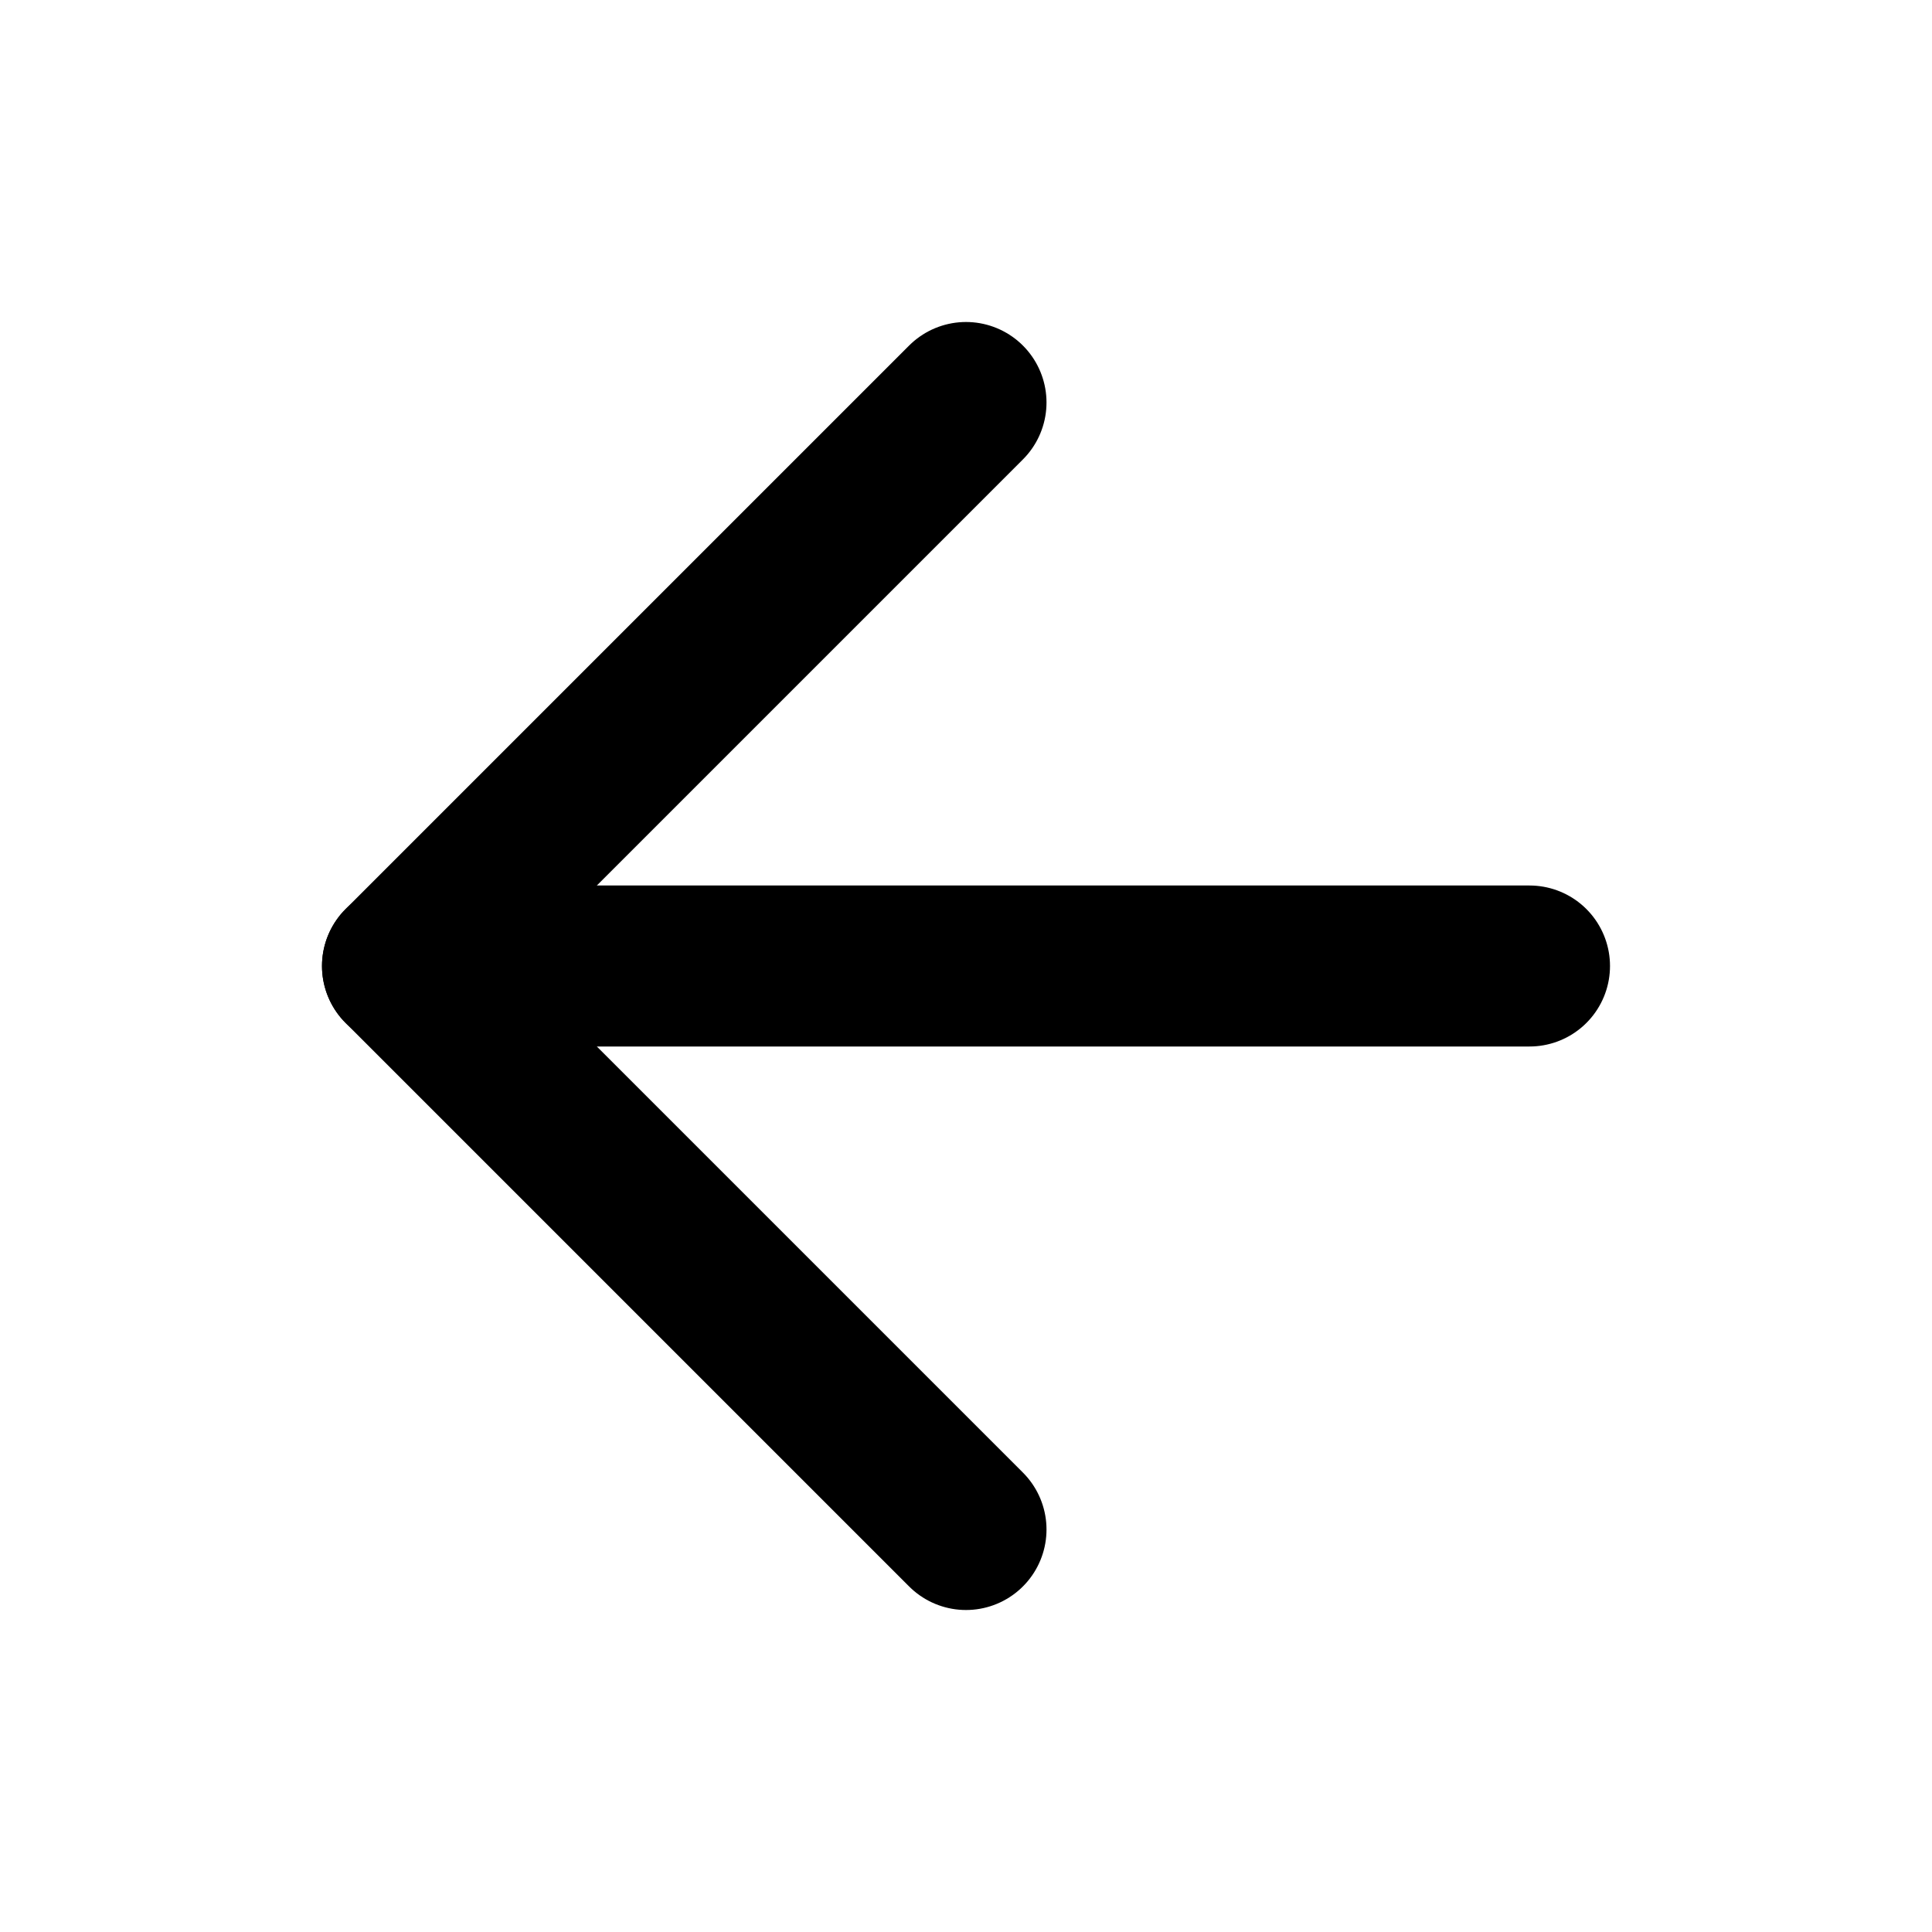
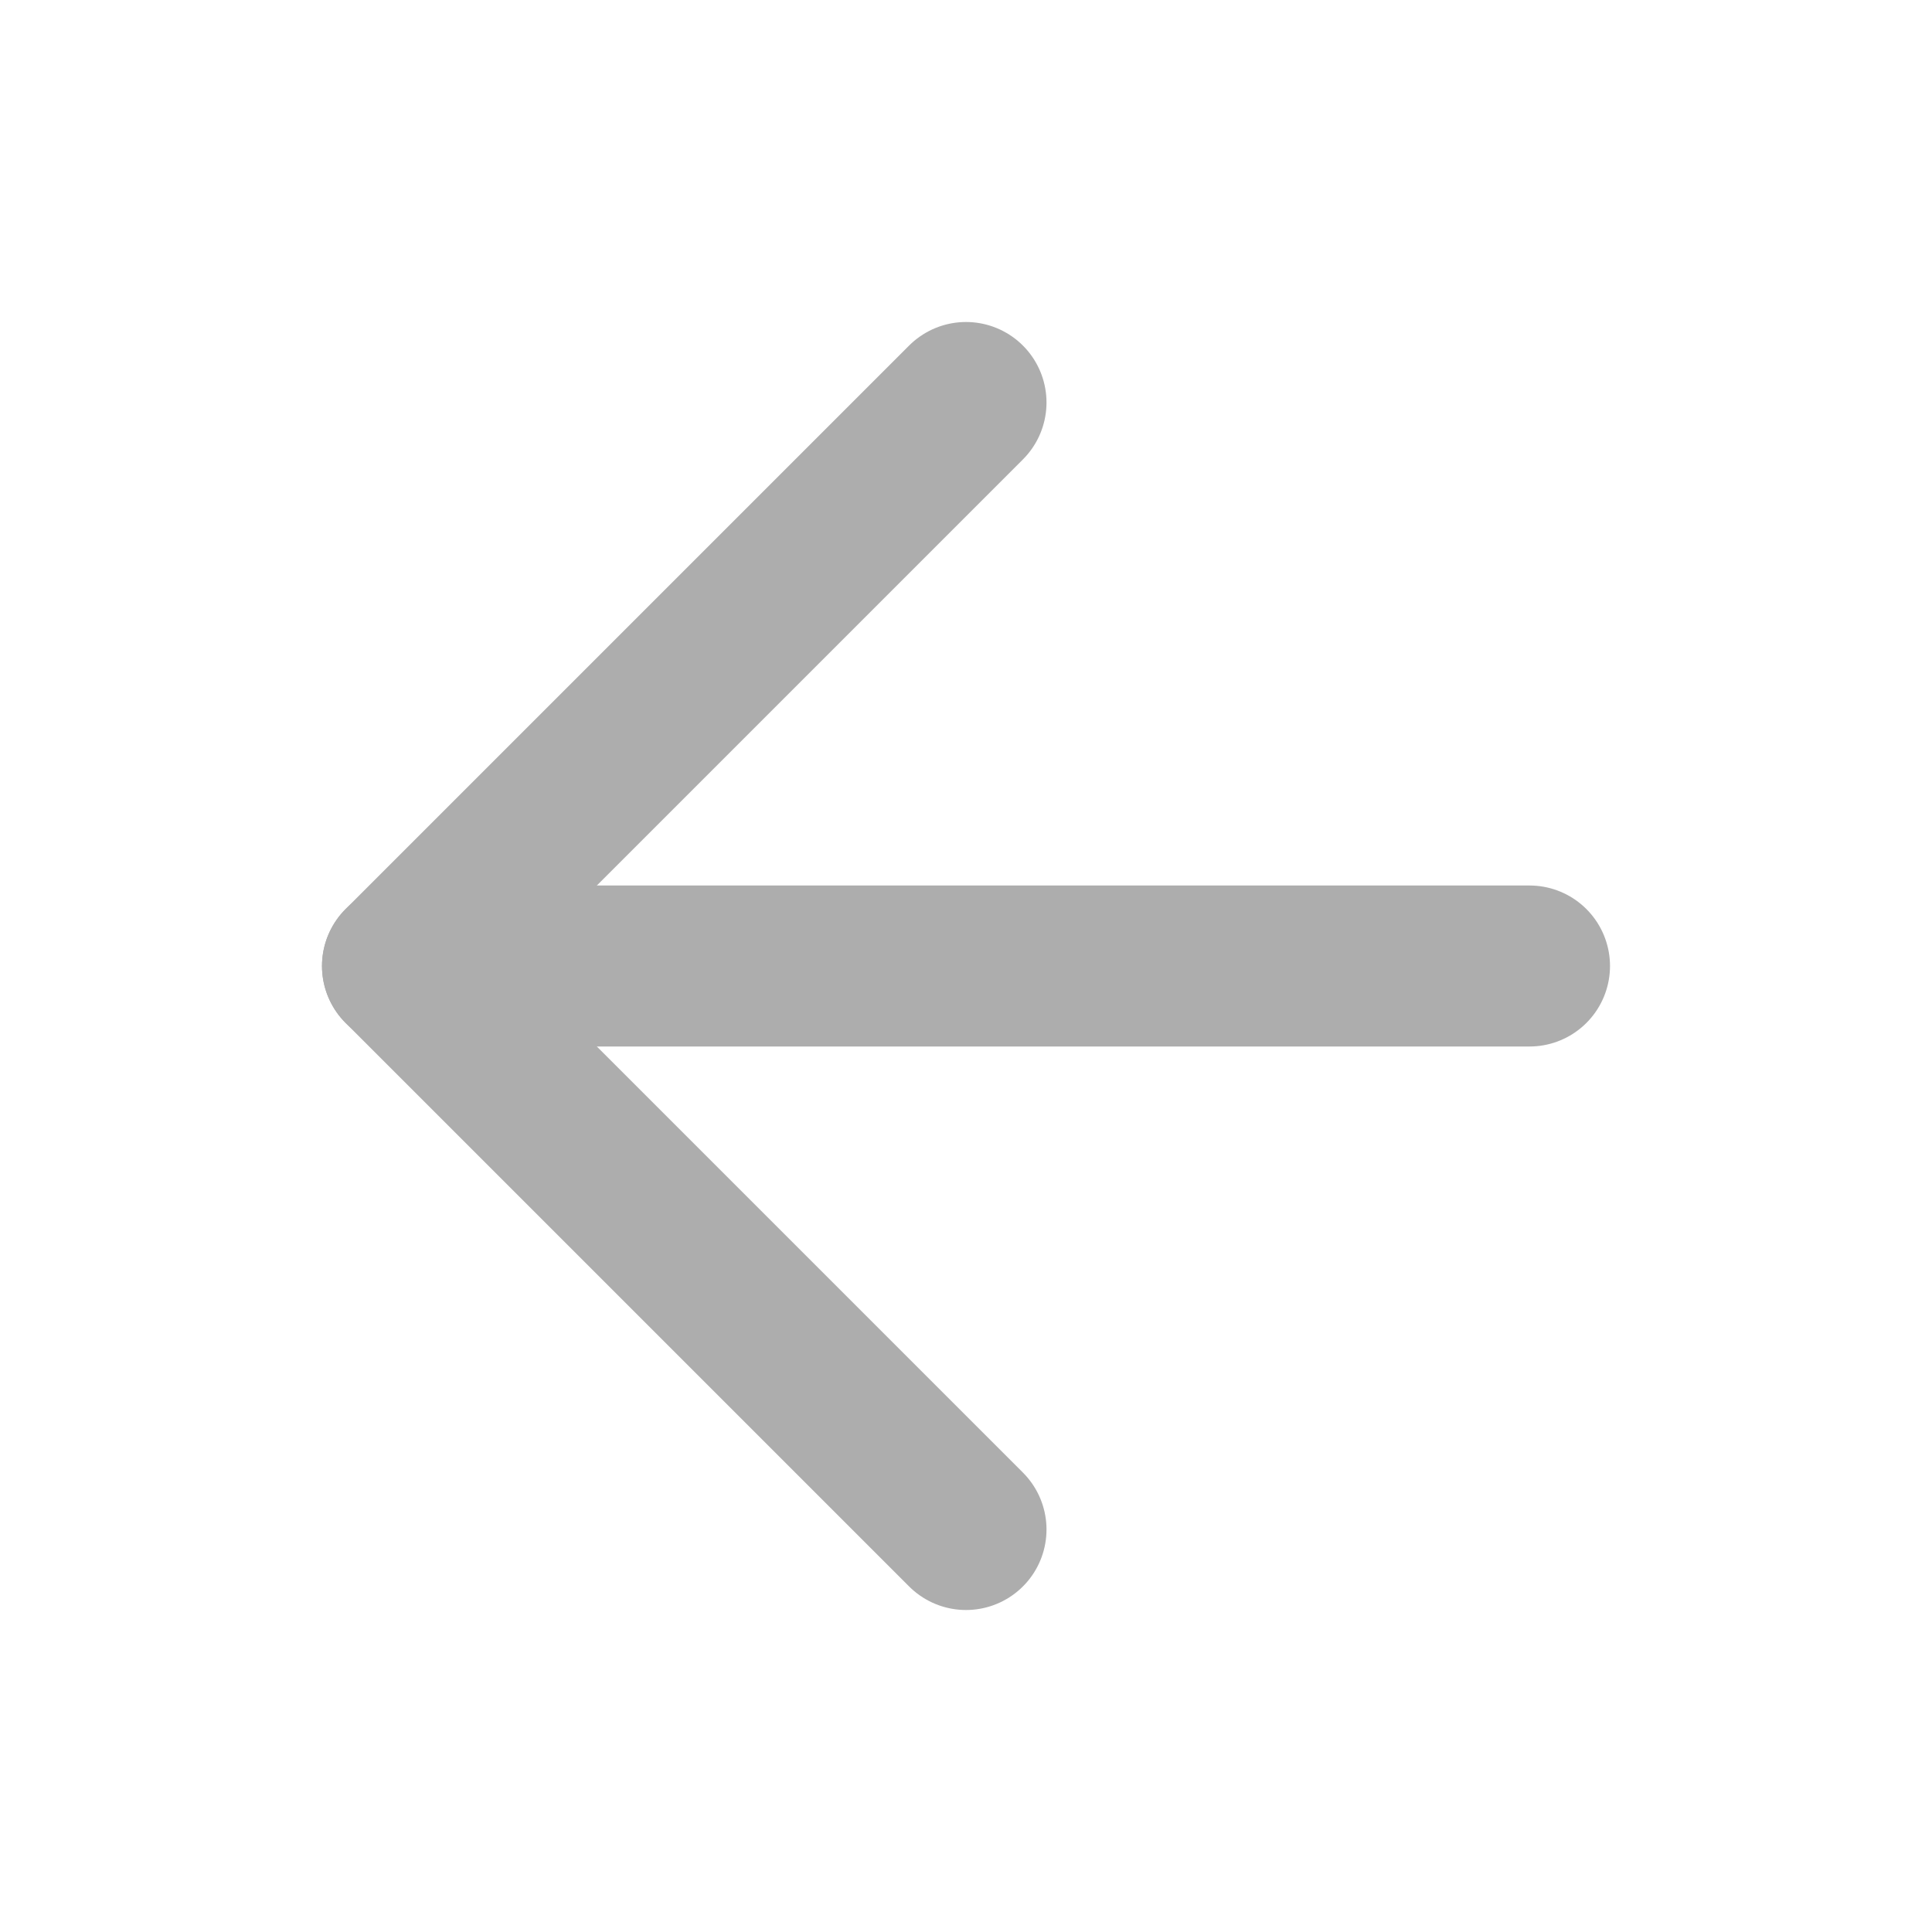
<svg xmlns="http://www.w3.org/2000/svg" width="12" height="12" viewBox="0 0 12 12" fill="none">
-   <path d="M9.5 6H2.5" stroke="black" stroke-linecap="round" stroke-linejoin="round" />
-   <path d="M6 9.5L2.5 6L6 2.5" stroke="black" stroke-linecap="round" stroke-linejoin="round" />
+   <path d="M9.5 6H2.5" stroke="#adadad" stroke-linecap="round" stroke-linejoin="round" />
+   <path d="M6 9.5L2.5 6L6 2.5" stroke="#adadad" stroke-linecap="round" stroke-linejoin="round" />
</svg>
